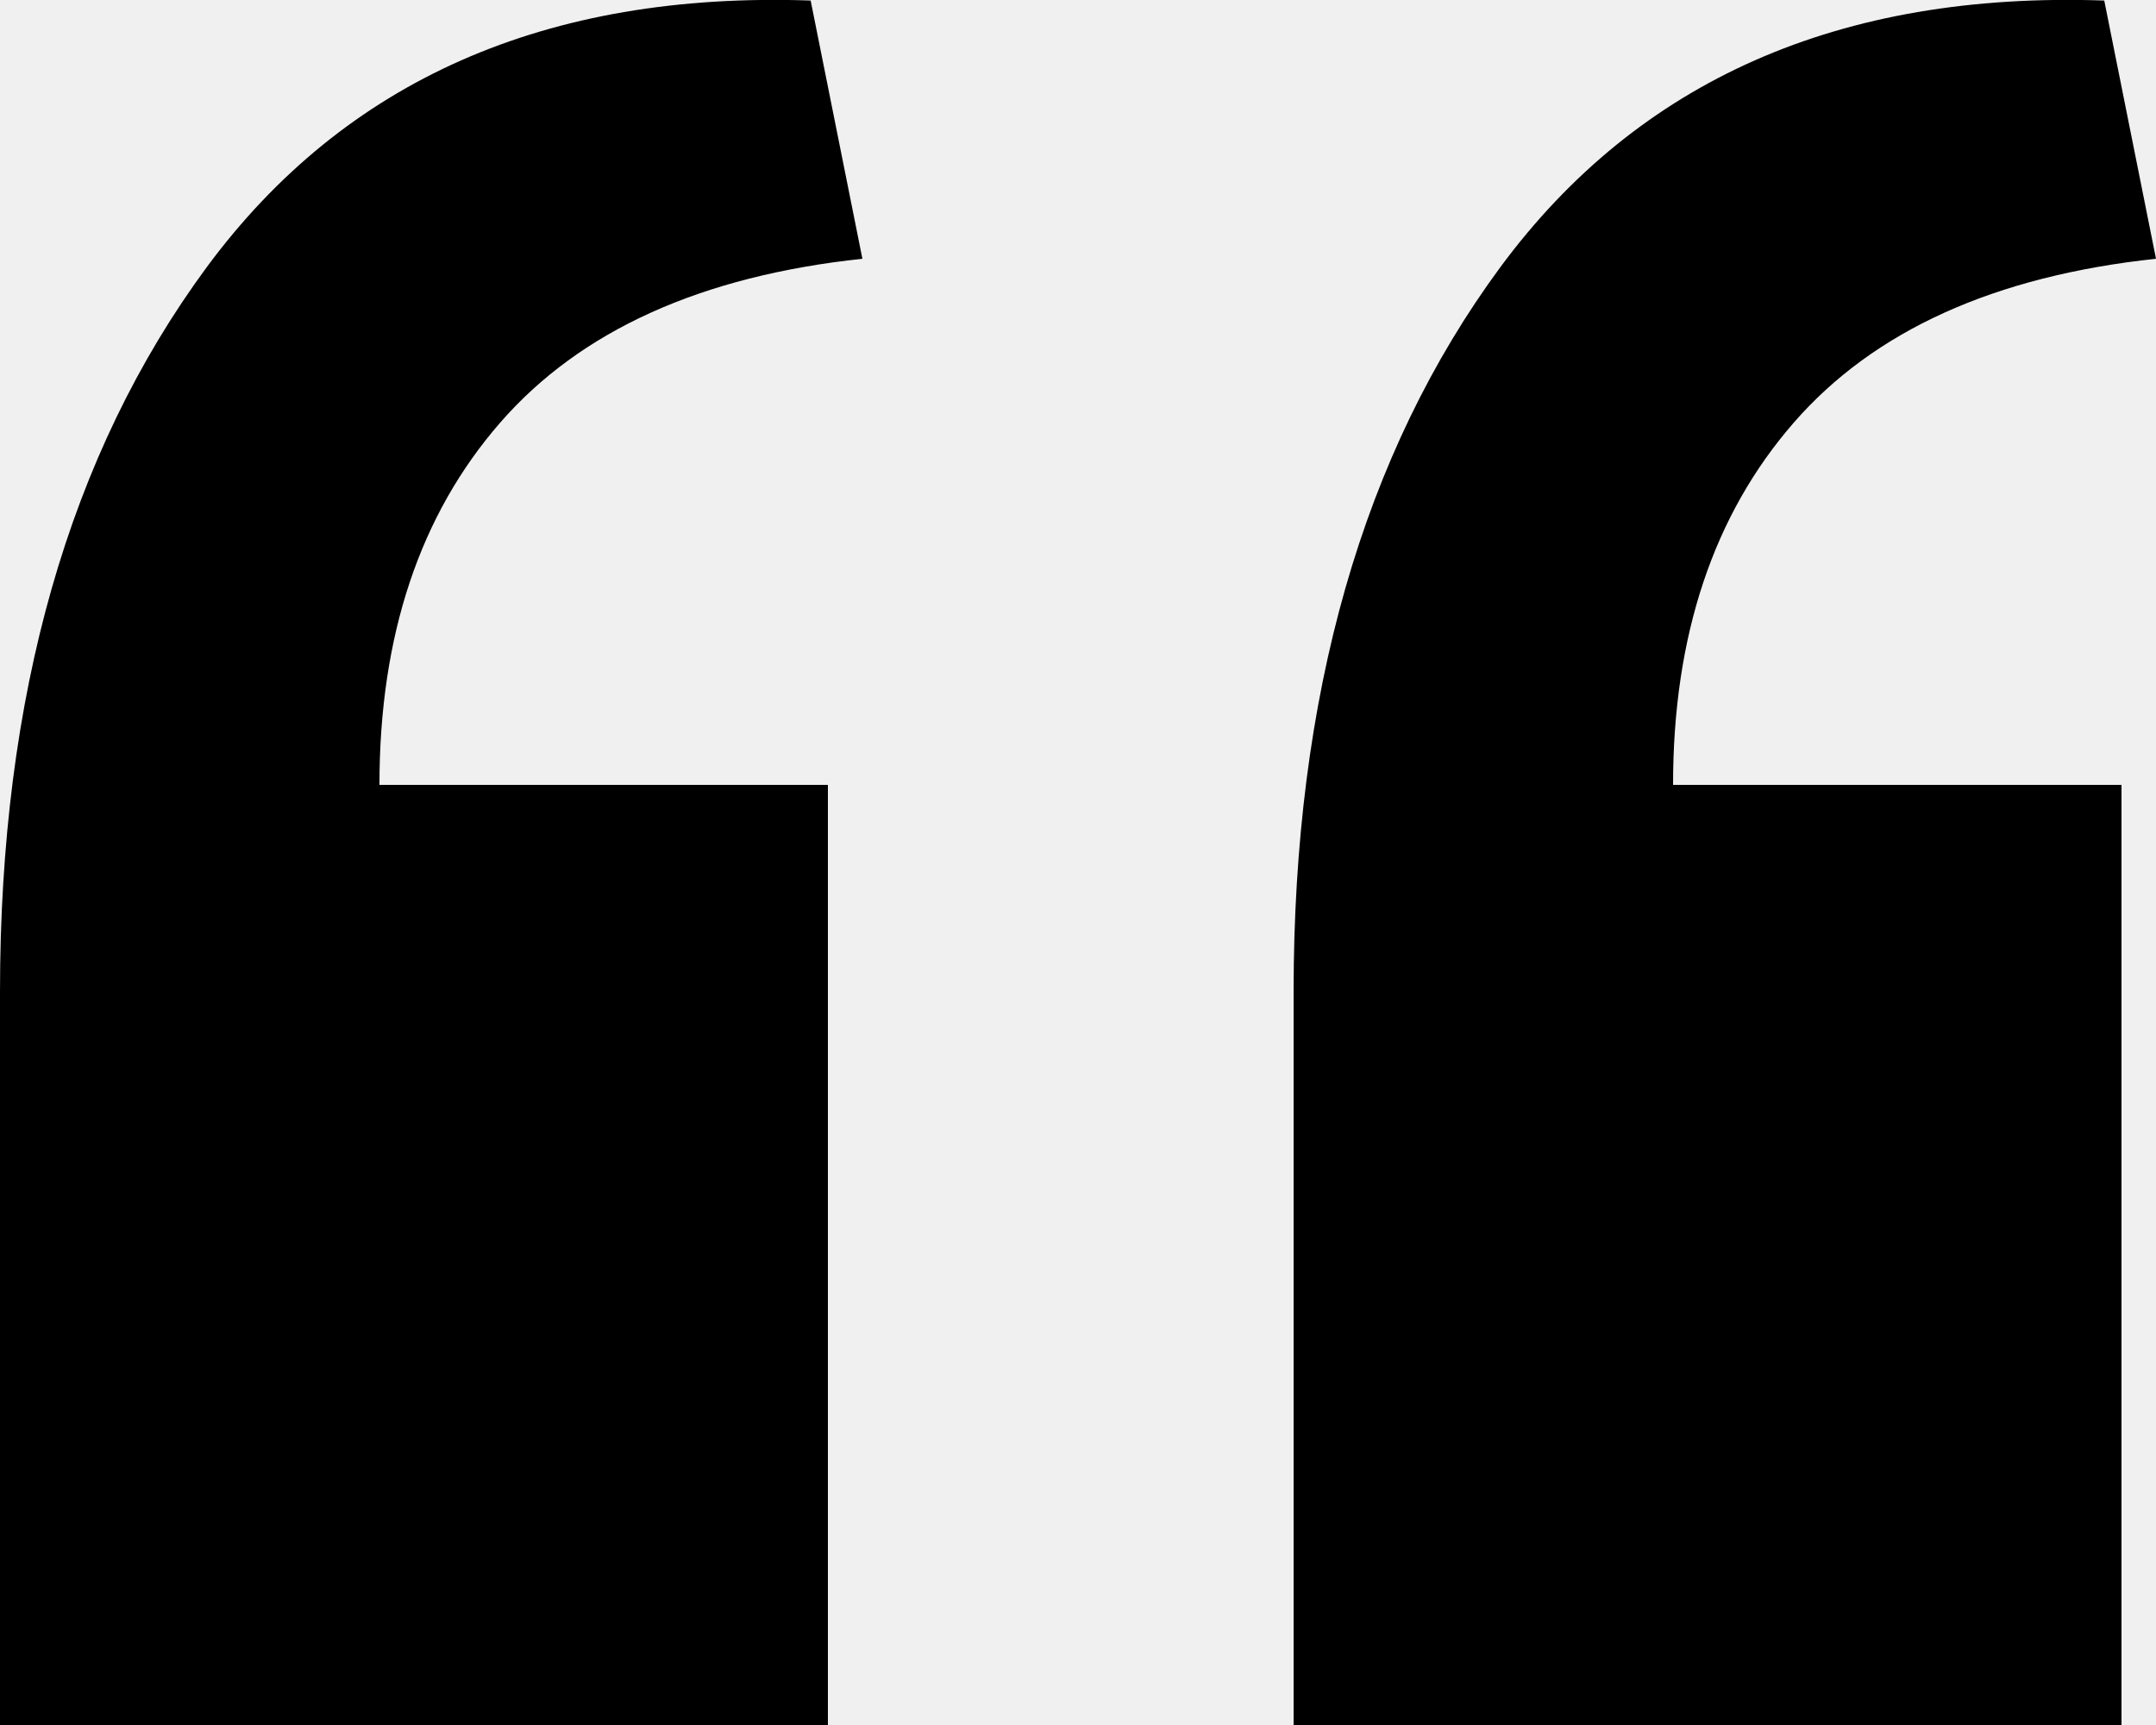
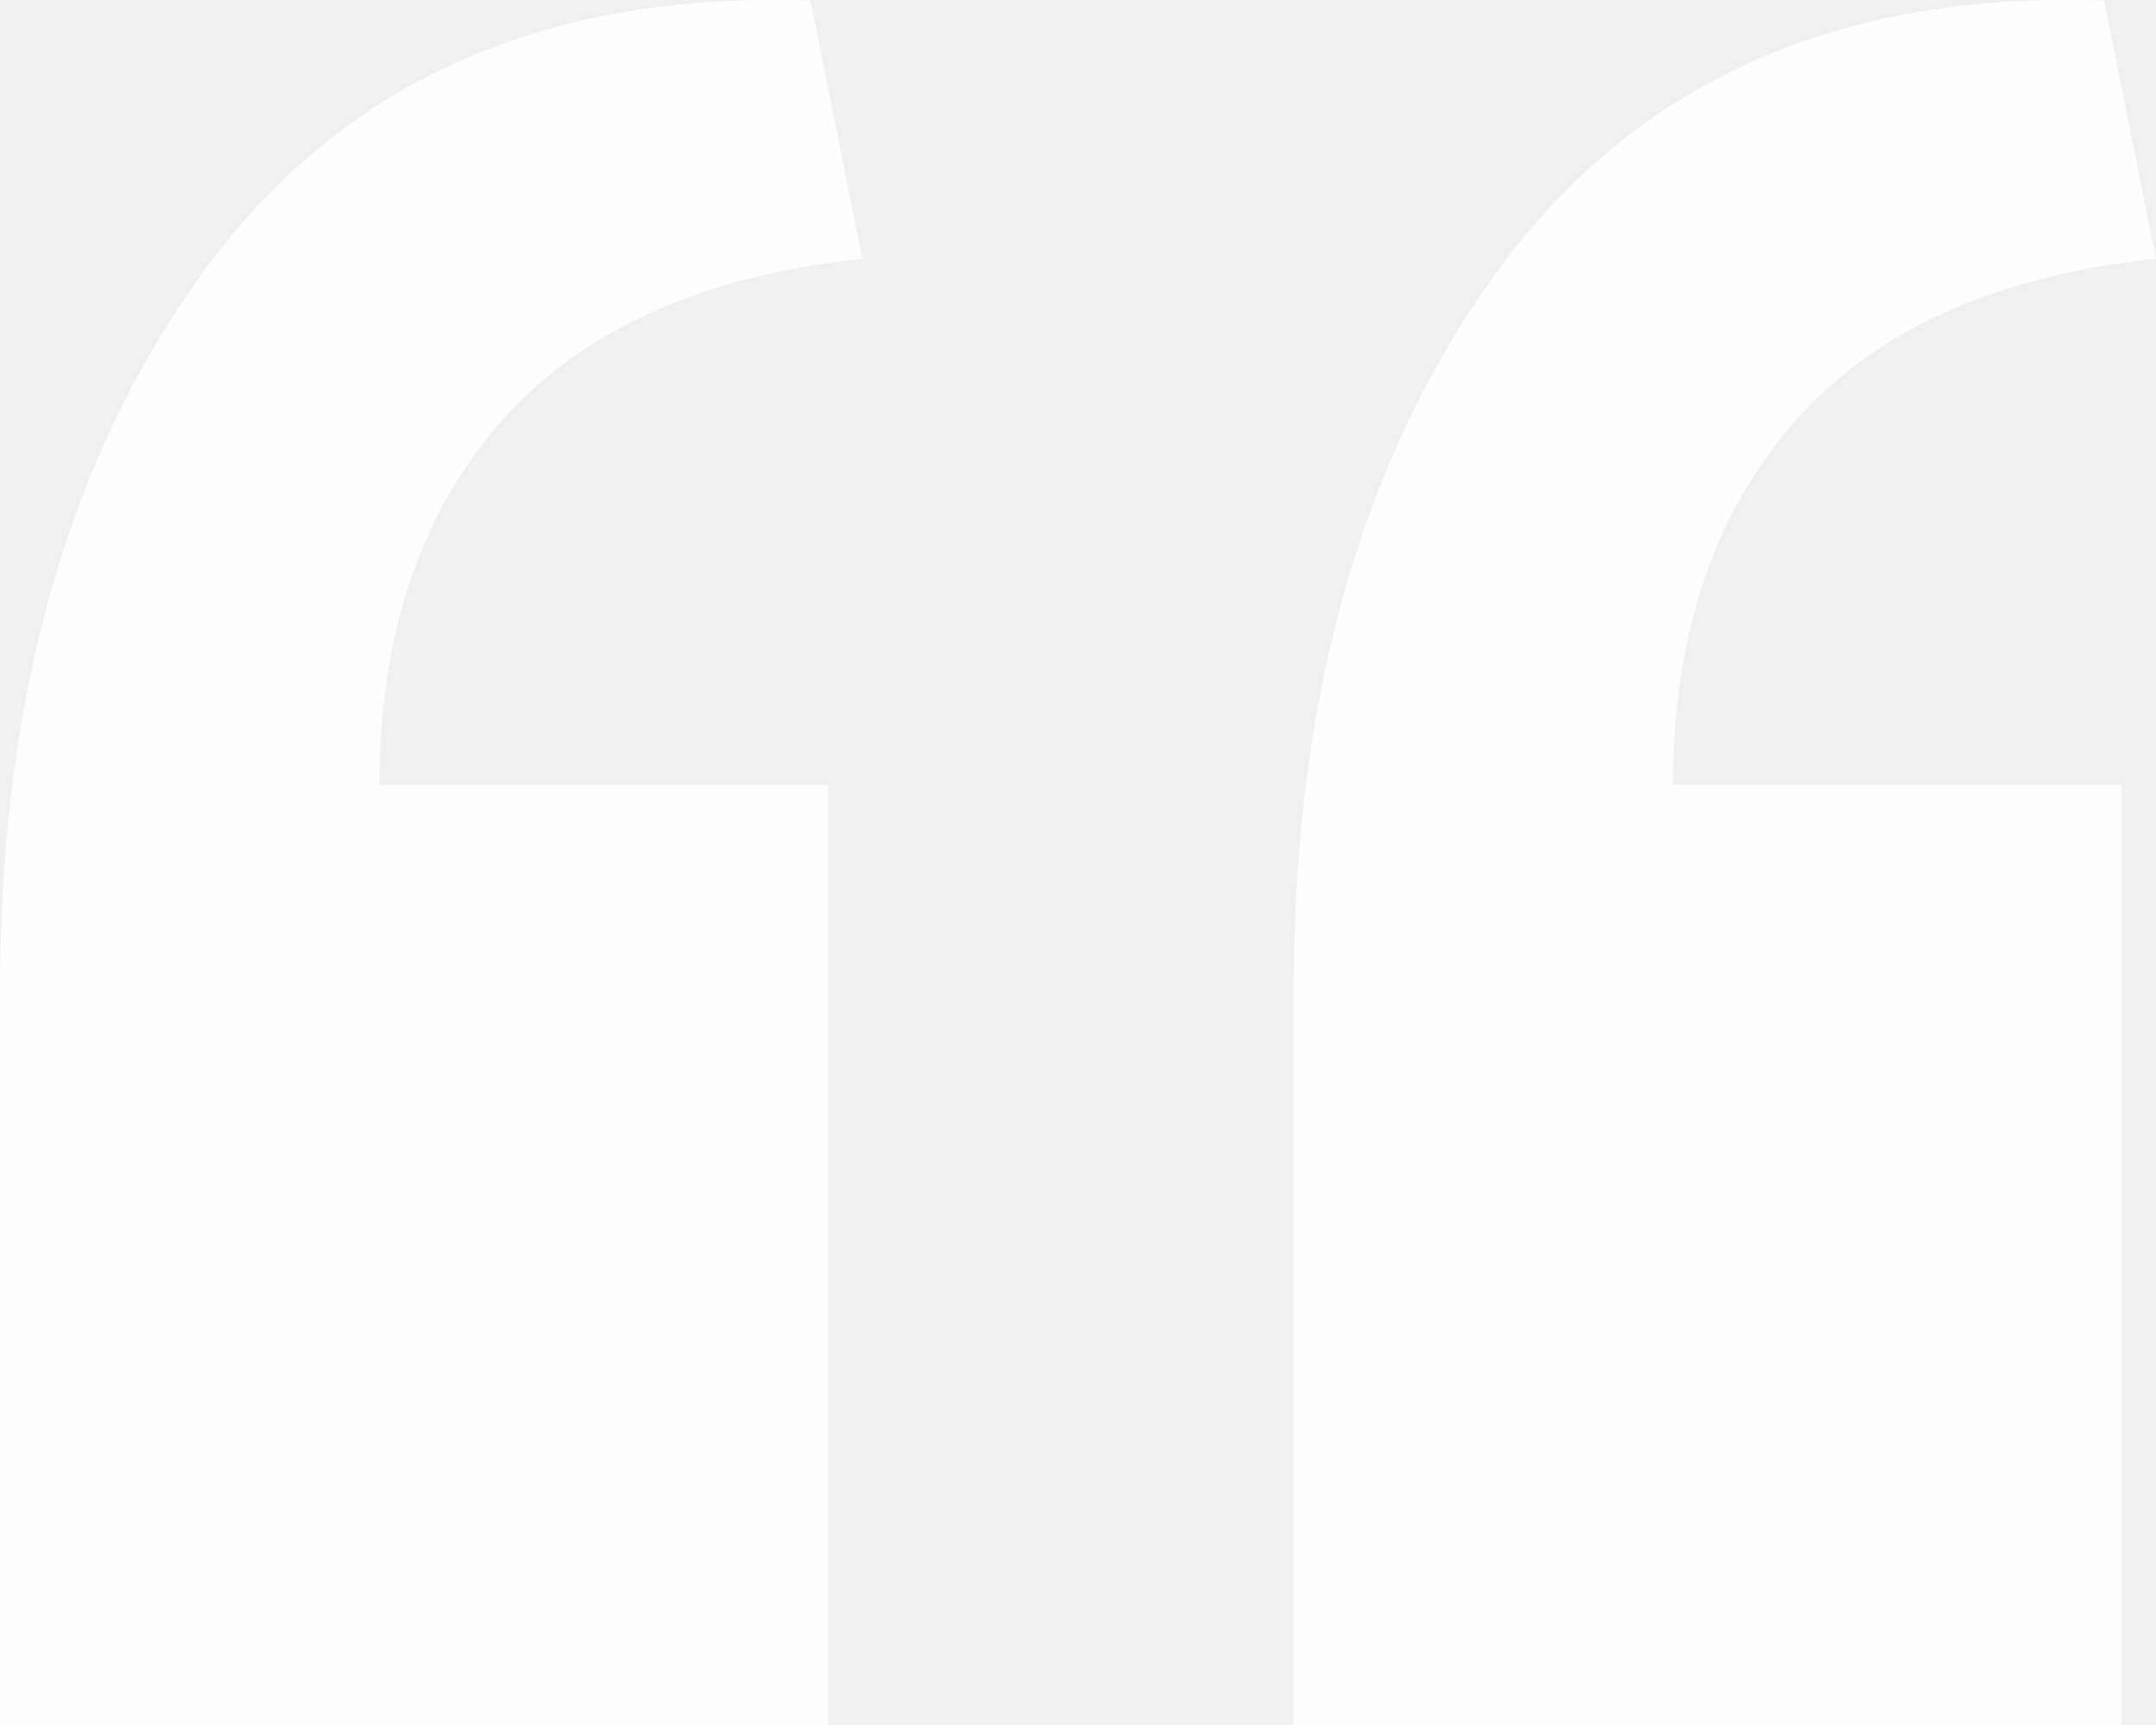
<svg xmlns="http://www.w3.org/2000/svg" width="40" height="32" viewBox="0 0 40 32" fill="none">
-   <path d="M0 32V18.4C0 12.9 1.28 8.42 3.84 4.95C6.4 1.49 10.13 -0.16 15.04 0.01L16 4.8C13.01 5.12 10.77 6.13 9.28 7.84C7.79 9.55 7.04 11.79 7.04 14.56H15.36V32H0ZM24 32V18.4C24 12.9 25.28 8.42 27.84 4.95C30.4 1.49 34.13 -0.16 39.04 0.01L40 4.8C37.01 5.12 34.77 6.13 33.28 7.84C31.79 9.55 31.04 11.79 31.04 14.56H39.36V32H24Z" fill="currentColor" />
+   <path d="M0 32V18.4C0 12.9 1.28 8.42 3.84 4.95C6.4 1.49 10.13 -0.16 15.04 0.01L16 4.8C13.01 5.12 10.77 6.13 9.28 7.84C7.79 9.55 7.04 11.79 7.04 14.56H15.36V32H0ZM24 32V18.4C24 12.9 25.28 8.42 27.84 4.95C30.4 1.49 34.13 -0.16 39.04 0.01L40 4.8C37.01 5.12 34.77 6.13 33.28 7.84C31.79 9.55 31.04 11.79 31.04 14.56H39.36V32H24Z" fill="#ffffff" fill-opacity="0.85" />
</svg>
